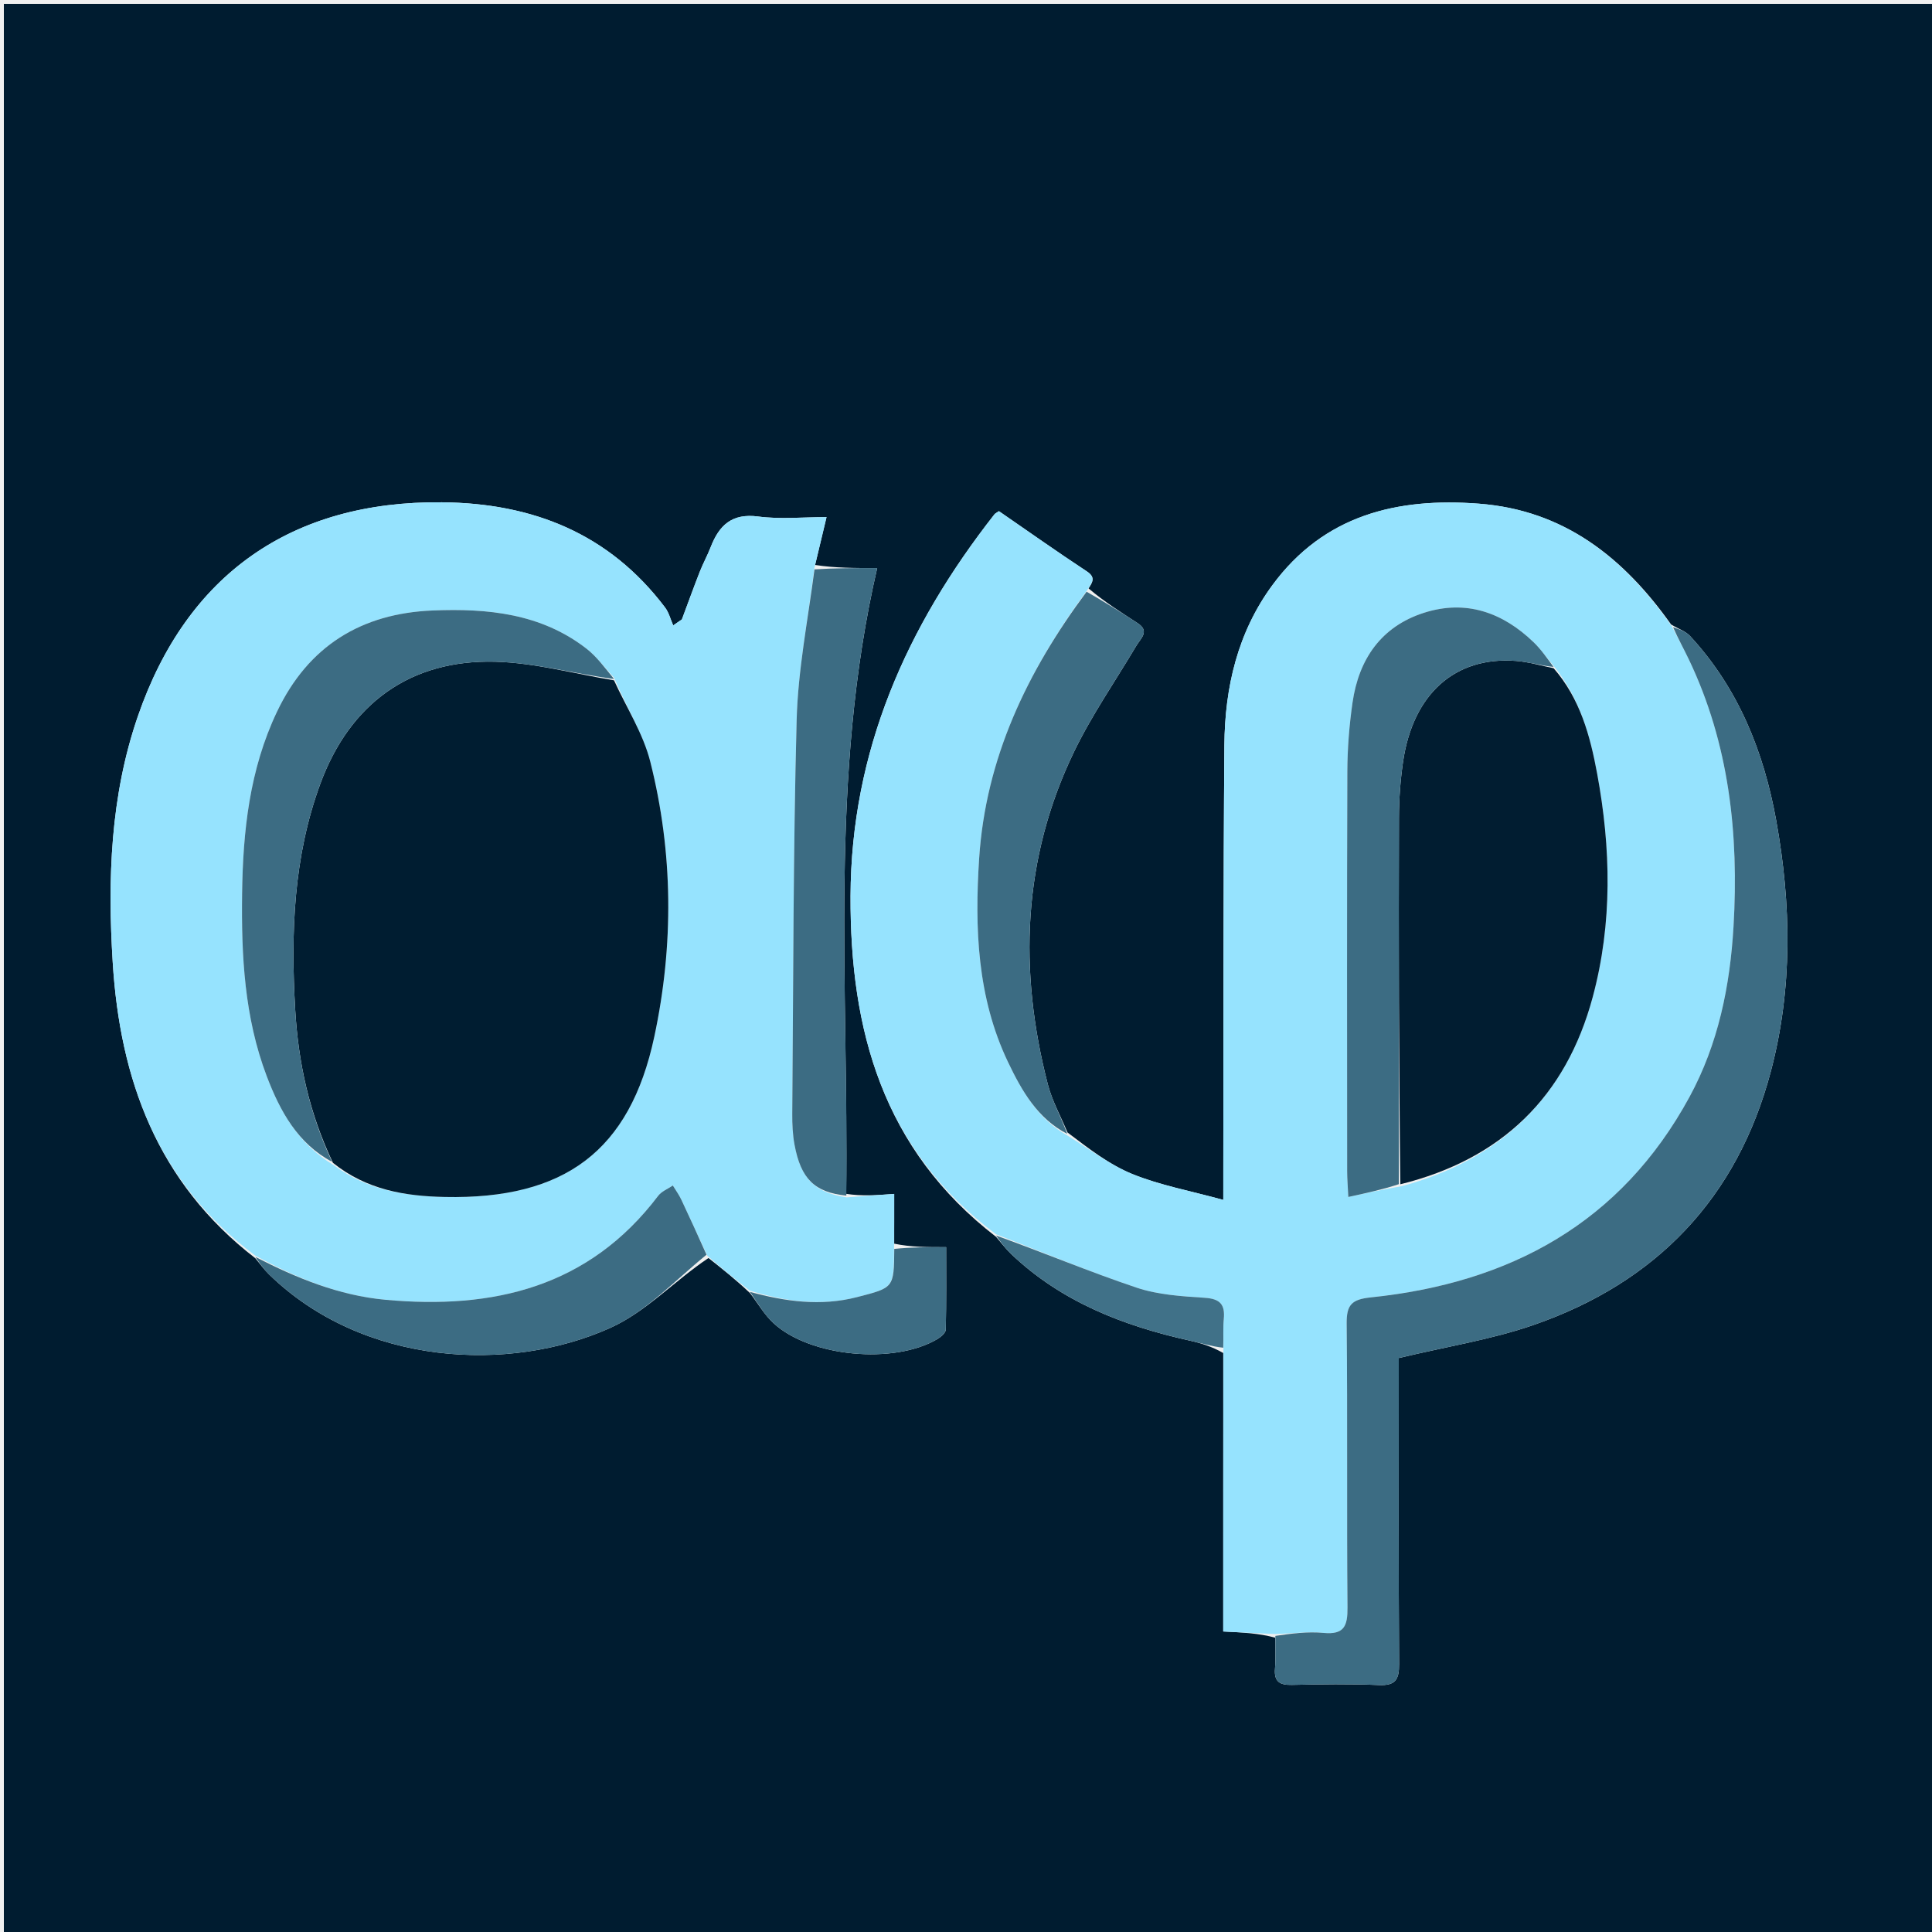
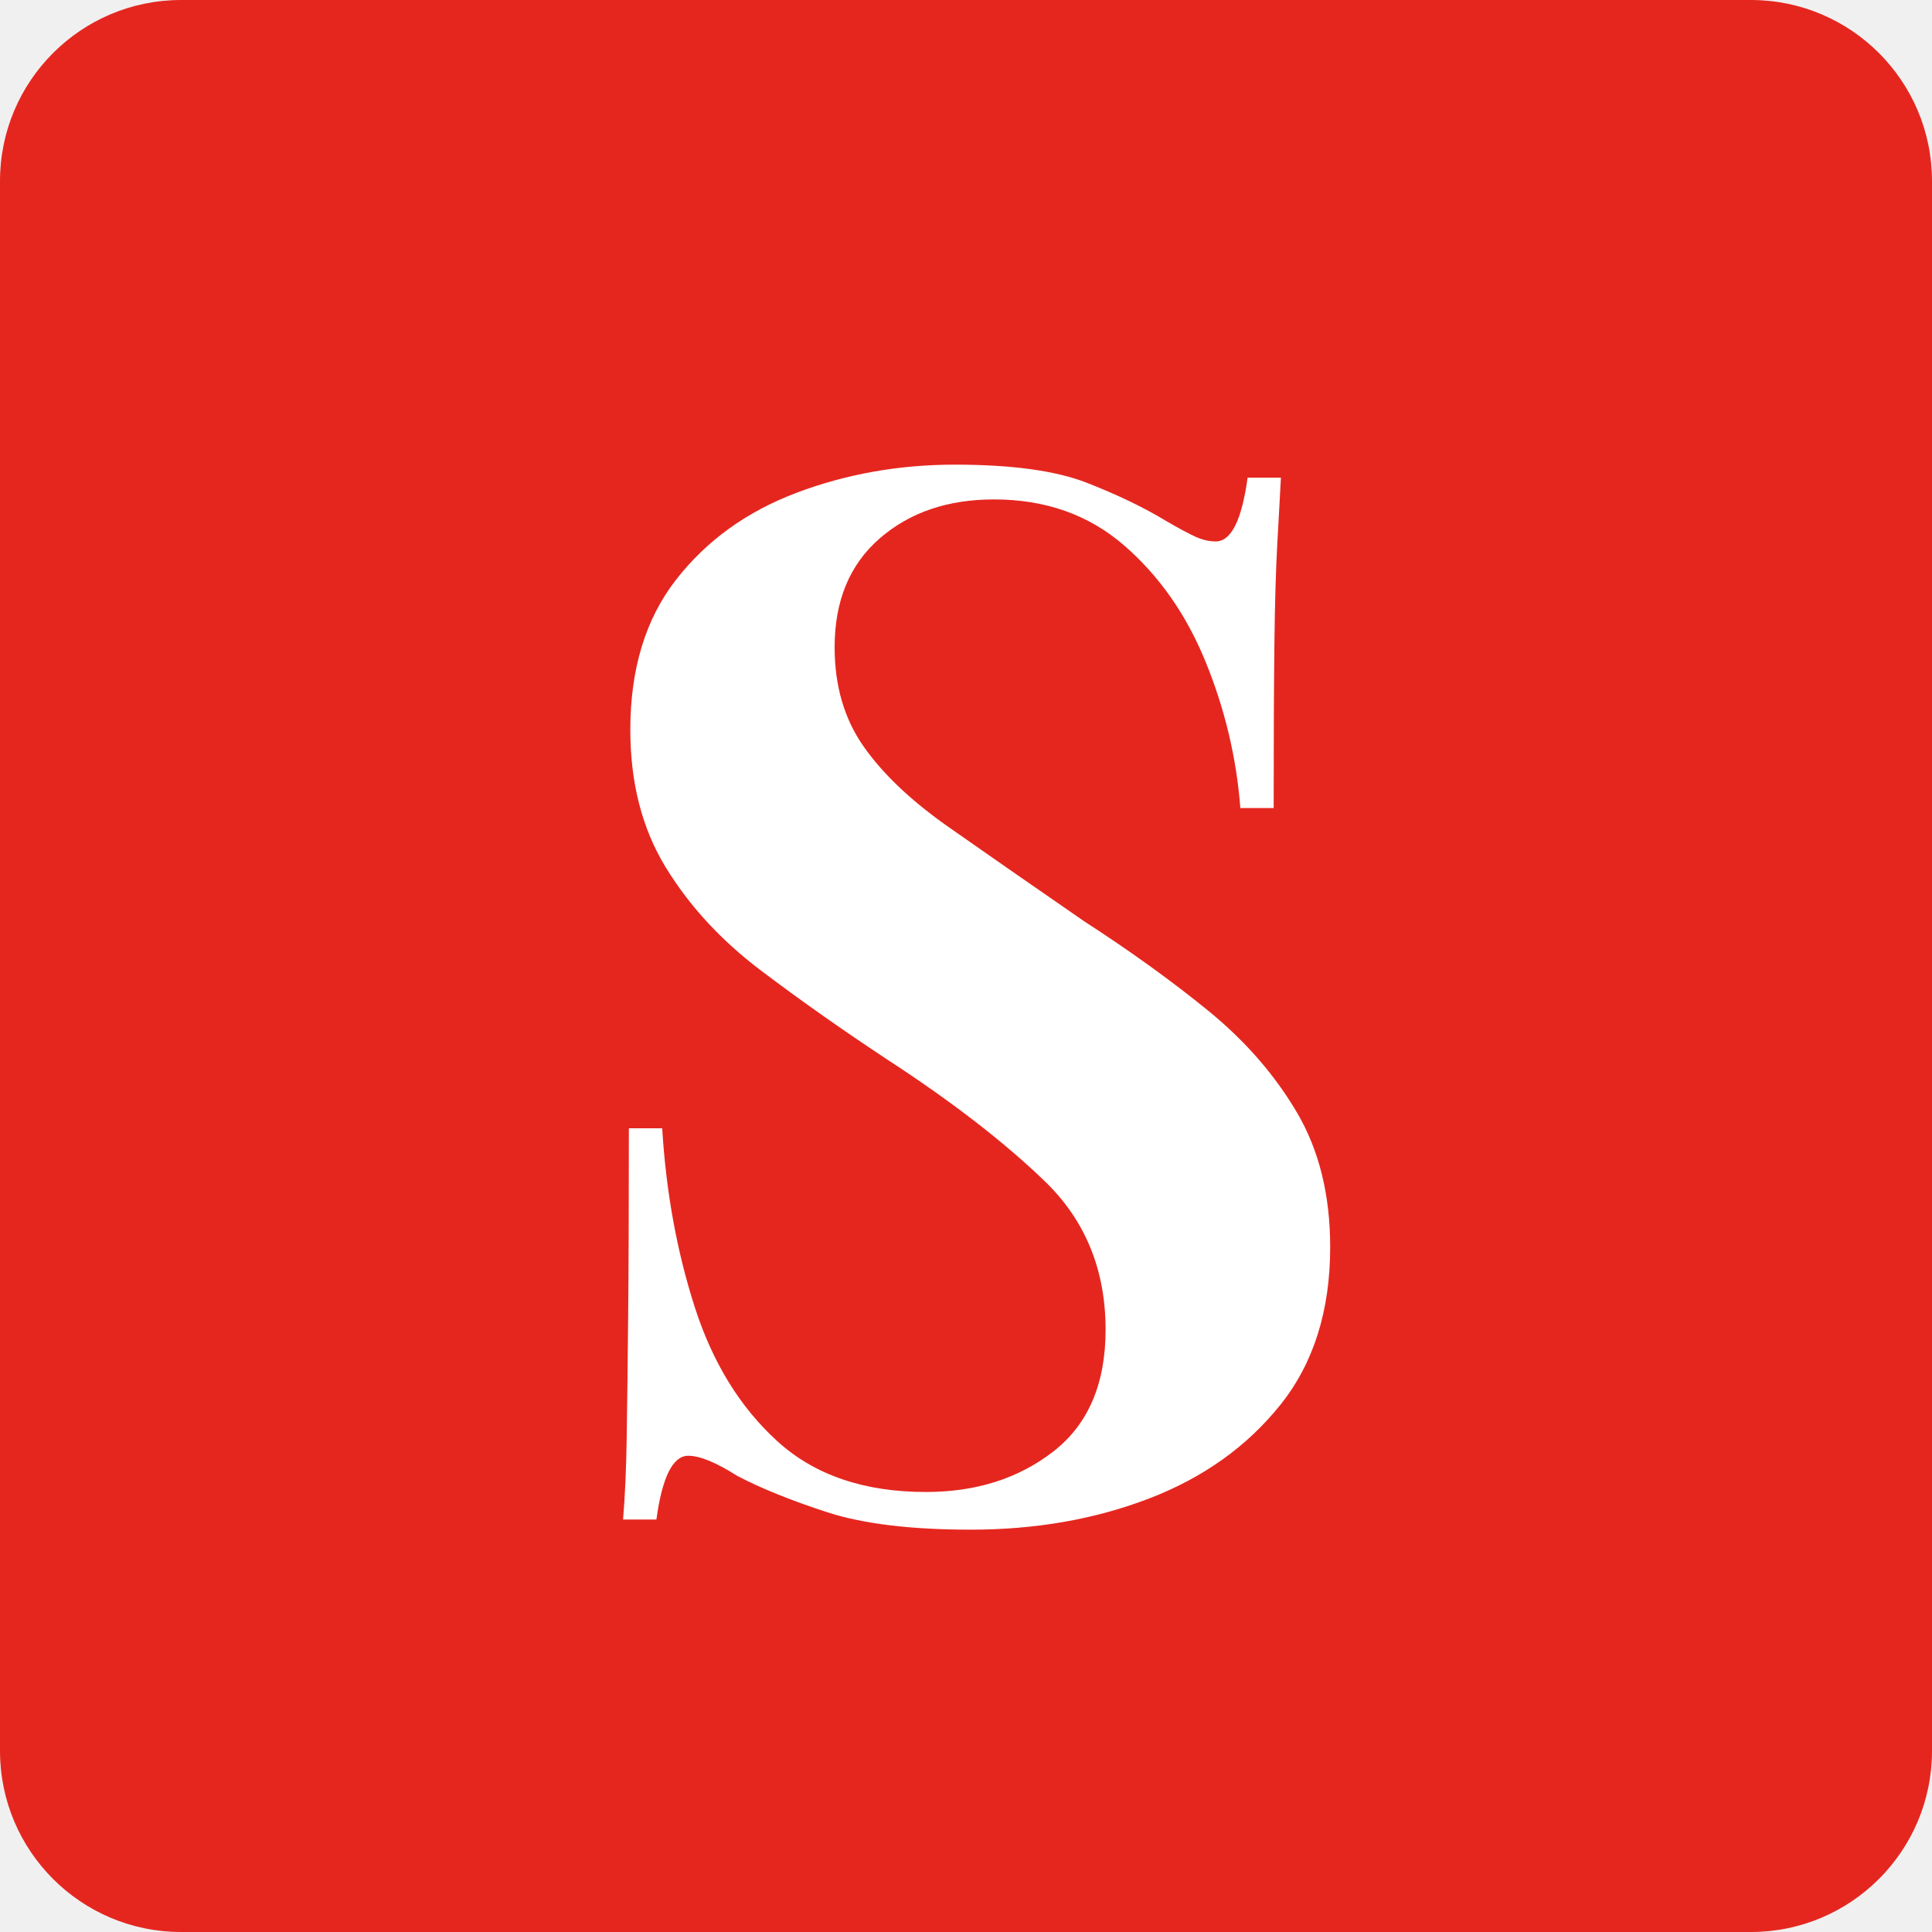
- <svg xmlns="http://www.w3.org/2000/svg" version="1.1" id="Layer_1" x="0px" y="0px" width="100%" viewBox="0 0 500 500" enable-background="new 0 0 500 500" xml:space="preserve">
-   <path fill="#001C30" opacity="1" stroke="none" d=" M316,501   C210.667,501 105.833,501 1,501   C1,334.333 1,167.667 1,1   C167.667,1 334.333,1 501,1   C501,167.667 501,334.333 501,501   C439.5,501 378,501 316,501  M231.418,321.862   C231.418,317.579 231.418,313.296 231.418,308.987   C226.912,309.314 222.993,309.598 218.986,308.963   C219.652,255.12 214.504,201.013 227.016,147.011   C221.229,147.011 216.105,147.011 210.946,146.211   C211.901,142.218 212.856,138.224 213.907,133.829   C207.813,133.829 201.922,134.43 196.21,133.674   C189.402,132.774 186.109,135.959 183.921,141.602   C183.081,143.767 181.944,145.817 181.097,147.98   C179.497,152.066 178.008,156.195 176.473,160.306   C175.723,160.822 174.973,161.337 174.223,161.853   C173.534,160.295 173.115,158.532 172.115,157.209   C157.635,138.053 137.842,130.212 114.358,129.992   C75.445,129.626 48.342,148.645 35.682,185.361   C28.537,206.083 27.834,227.515 29.17,249.029   C31.048,279.266 40.634,306.014 66.073,325.625   C67.242,327.015 68.302,328.517 69.596,329.779   C93.954,353.546 131.932,355.397 157.992,343.637   C167.224,339.47 174.676,331.362 183.357,325.574   C186.906,328.38 190.455,331.187 194.127,334.677   C196.138,337.294 197.823,340.266 200.217,342.466   C209.722,351.199 231.41,353.184 242.618,346.534   C243.524,345.996 244.742,344.949 244.761,344.114   C244.931,336.893 244.859,329.666 244.859,322.76   C239.916,322.76 235.719,322.76 231.418,321.862  M276.261,293.075   C274.539,288.936 272.291,284.934 271.18,280.638   C263.573,251.206 264.593,222.271 277.953,194.571   C282.551,185.036 288.677,176.239 294.094,167.099   C295.202,165.229 297.621,163.363 294.435,161.281   C290.143,158.476 285.804,155.746 281.719,152.279   C282.753,150.686 283.625,149.42 281.252,147.859   C273.538,142.783 266.001,137.441 258.521,132.288   C257.893,132.726 257.555,132.863 257.359,133.112   C234.607,162.141 220.262,194.331 220.119,231.895   C219.988,266.533 228.41,297.464 257.778,320.089   C259.071,321.574 260.254,323.176 261.674,324.528   C274.7,336.925 290.737,343.132 307.935,346.957   C310.811,347.596 313.633,348.483 316.57,350.155   C316.57,374.133 316.57,398.111 316.57,422.227   C321.545,422.473 325.815,422.684 330.035,423.837   C330.027,426.503 330.186,429.183 329.968,431.832   C329.69,435.205 331.182,436.119 334.342,436.049   C341.837,435.882 349.348,435.762 356.832,436.088   C361.119,436.275 362.108,434.706 362.082,430.666   C361.918,405.839 362,381.01 362,356.182   C362,354.25 362,352.318 362,351.461   C374.312,348.508 385.911,346.7 396.828,342.922   C428.657,331.91 449.612,310.065 458.289,277.284   C463.964,255.842 463.588,234.031 459.685,212.369   C456.481,194.585 449.896,178.117 437.373,164.585   C436.272,163.395 434.503,162.823 432.476,161.613   C420.229,144.33 404.835,132.055 382.781,130.354   C361.534,128.715 342.651,133.298 329.3,151.429   C320.291,163.663 316.989,177.903 316.871,192.783   C316.579,229.726 316.657,266.671 316.588,303.615   C316.584,305.51 316.587,307.405 316.587,310.537   C307.949,308.161 300.2,306.747 293.057,303.842   C287.053,301.4 281.754,297.222 276.261,293.075  z" />
-   <path fill="#96E3FE" opacity="1" stroke="none" d=" M330.086,422.895   C325.815,422.684 321.545,422.473 316.57,422.227   C316.57,398.111 316.57,374.133 316.618,349.238   C316.668,346.001 316.494,343.664 316.714,341.365   C317.072,337.628 315.786,336.13 311.812,335.871   C305.888,335.484 299.736,335.117 294.18,333.255   C281.874,329.131 269.878,324.083 257.755,319.411   C228.41,297.464 219.988,266.533 220.119,231.895   C220.262,194.331 234.607,162.141 257.359,133.112   C257.555,132.863 257.893,132.726 258.521,132.288   C266.001,137.441 273.538,142.783 281.252,147.859   C283.625,149.42 282.753,150.686 281.328,152.782   C265.789,173.854 255.091,196.261 253.405,222.148   C252.231,240.18 252.882,258.114 260.863,274.843   C264.417,282.292 268.536,289.519 276.143,293.813   C281.754,297.222 287.053,301.4 293.057,303.842   C300.2,306.747 307.949,308.161 316.587,310.537   C316.587,307.405 316.584,305.51 316.588,303.615   C316.657,266.671 316.579,229.726 316.871,192.783   C316.989,177.903 320.291,163.663 329.3,151.429   C342.651,133.298 361.534,128.715 382.781,130.354   C404.835,132.055 420.229,144.33 432.706,162.15   C434.315,165.334 435.775,167.944 437.061,170.637   C447.54,192.565 450.03,215.899 448.635,239.765   C447.736,255.14 444.712,270.135 437.251,283.868   C419.483,316.57 390.718,332.034 354.788,335.762   C349.804,336.279 348.465,337.663 348.515,342.582   C348.766,367.05 348.513,391.524 348.73,415.993   C348.772,420.761 347.91,423.105 342.53,422.594   C338.429,422.203 334.238,422.76 330.086,422.895  M362.814,306.973   C388.559,300.021 405.256,283.874 412.199,258.021   C417.343,238.864 416.914,219.514 413.335,200.18   C411.516,190.349 408.899,180.747 402.015,172.249   C400.314,170.222 398.777,168.024 396.882,166.197   C388.861,158.466 379.361,155.128 368.538,158.587   C357.457,162.128 351.652,170.581 350.033,181.823   C349.183,187.728 348.71,193.739 348.689,199.704   C348.566,234.159 348.624,268.615 348.64,303.071   C348.641,305.011 348.811,306.952 348.944,309.773   C353.74,308.73 357.894,307.826 362.814,306.973  z" />
-   <path fill="#96E3FE" opacity="1" stroke="none" d=" M66.054,324.936   C40.634,306.014 31.048,279.266 29.17,249.029   C27.834,227.515 28.537,206.083 35.682,185.361   C48.342,148.645 75.445,129.626 114.358,129.992   C137.842,130.212 157.635,138.053 172.115,157.209   C173.115,158.532 173.534,160.295 174.223,161.853   C174.973,161.337 175.723,160.822 176.473,160.306   C178.008,156.195 179.497,152.066 181.097,147.98   C181.944,145.817 183.081,143.767 183.921,141.602   C186.109,135.959 189.402,132.774 196.21,133.674   C201.922,134.43 207.813,133.829 213.907,133.829   C212.856,138.224 211.901,142.218 210.77,146.955   C209.055,160.584 206.513,173.441 206.171,186.356   C205.272,220.326 205.316,254.32 205.034,288.305   C205.013,290.955 205.141,293.654 205.621,296.252   C207.253,305.074 210.838,308.606 219.075,309.882   C222.993,309.598 226.912,309.314 231.418,308.987   C231.418,313.296 231.418,317.579 231.382,322.77   C231.352,333.354 231.323,333.241 221.796,335.695   C212.309,338.139 203.131,336.796 194.004,333.994   C190.455,331.187 186.906,328.38 183.056,324.98   C180.612,319.733 178.499,315.064 176.306,310.434   C175.705,309.166 174.859,308.014 174.126,306.809   C172.843,307.689 171.22,308.31 170.329,309.486   C152.385,333.171 127.621,338.953 99.738,336.382   C87.638,335.266 76.619,330.705 66.054,324.936  M86.4,301.569   C94.922,307.962 104.844,309.559 115.104,309.774   C146.086,310.424 163.006,297.897 169.33,268.308   C174.389,244.636 174.232,220.682 168.298,197.143   C166.446,189.796 162.107,183.076 158.919,175.375   C156.553,172.852 154.47,169.963 151.771,167.869   C140.019,158.75 126.163,157.418 112,157.993   C93.462,158.746 79.762,167.216 71.68,184.209   C64.582,199.133 62.868,215.078 62.654,231.317   C62.444,247.351 63.25,263.265 69.014,278.469   C72.471,287.586 77.063,295.961 86.4,301.569  z" />
-   <path fill="#3C6C83" opacity="1" stroke="none" d=" M330.061,423.366   C334.238,422.76 338.429,422.203 342.53,422.594   C347.91,423.105 348.772,420.761 348.73,415.993   C348.513,391.524 348.766,367.05 348.515,342.582   C348.465,337.663 349.804,336.279 354.788,335.762   C390.718,332.034 419.483,316.57 437.251,283.868   C444.712,270.135 447.736,255.14 448.635,239.765   C450.03,215.899 447.54,192.565 437.061,170.637   C435.775,167.944 434.315,165.334 432.99,162.325   C434.503,162.823 436.272,163.395 437.373,164.585   C449.896,178.117 456.481,194.585 459.685,212.369   C463.588,234.031 463.964,255.842 458.289,277.284   C449.612,310.065 428.657,331.91 396.828,342.922   C385.911,346.7 374.312,348.508 362,351.461   C362,352.318 362,354.25 362,356.182   C362,381.01 361.918,405.839 362.082,430.666   C362.108,434.706 361.119,436.275 356.832,436.088   C349.348,435.762 341.837,435.882 334.342,436.049   C331.182,436.119 329.69,435.205 329.968,431.832   C330.186,429.183 330.027,426.503 330.061,423.366  z" />
-   <path fill="#3C6C83" opacity="1" stroke="none" d=" M219.031,309.422   C210.838,308.606 207.253,305.074 205.621,296.252   C205.141,293.654 205.013,290.955 205.034,288.305   C205.316,254.32 205.272,220.326 206.171,186.356   C206.513,173.441 209.055,160.584 210.787,147.355   C216.105,147.011 221.229,147.011 227.016,147.011   C214.504,201.013 219.652,255.12 219.031,309.422  z" />
-   <path fill="#3C6C83" opacity="1" stroke="none" d=" M276.202,293.444   C268.536,289.519 264.417,282.292 260.863,274.843   C252.882,258.114 252.231,240.18 253.405,222.148   C255.091,196.261 265.789,173.854 281.21,153.134   C285.804,155.746 290.143,158.476 294.435,161.281   C297.621,163.363 295.202,165.229 294.094,167.099   C288.677,176.239 282.551,185.036 277.953,194.571   C264.593,222.271 263.573,251.206 271.18,280.638   C272.291,284.934 274.539,288.936 276.202,293.444  z" />
-   <path fill="#3C6C83" opacity="1" stroke="none" d=" M66.063,325.28   C76.619,330.705 87.638,335.266 99.738,336.382   C127.621,338.953 152.385,333.171 170.329,309.486   C171.22,308.31 172.843,307.689 174.126,306.809   C174.859,308.014 175.705,309.166 176.306,310.434   C178.499,315.064 180.612,319.733 182.848,324.72   C174.676,331.362 167.224,339.47 157.992,343.637   C131.932,355.397 93.954,353.546 69.596,329.779   C68.302,328.517 67.242,327.015 66.063,325.28  z" />
-   <path fill="#3C6C83" opacity="1" stroke="none" d=" M194.066,334.336   C203.131,336.796 212.309,338.139 221.796,335.695   C231.323,333.241 231.352,333.354 231.435,323.219   C235.719,322.76 239.916,322.76 244.859,322.76   C244.859,329.666 244.931,336.893 244.761,344.114   C244.742,344.949 243.524,345.996 242.618,346.534   C231.41,353.184 209.722,351.199 200.217,342.466   C197.823,340.266 196.138,337.294 194.066,334.336  z" />
-   <path fill="#407188" opacity="1" stroke="none" d=" M257.767,319.75   C269.878,324.083 281.874,329.131 294.18,333.255   C299.736,335.117 305.888,335.484 311.812,335.871   C315.786,336.13 317.072,337.628 316.714,341.365   C316.494,343.664 316.668,346.001 316.573,348.788   C313.633,348.483 310.811,347.596 307.935,346.957   C290.737,343.132 274.7,336.925 261.674,324.528   C260.254,323.176 259.071,321.574 257.767,319.75  z" />
-   <path fill="#011D31" opacity="1" stroke="none" d=" M402.075,172.937   C408.899,180.747 411.516,190.349 413.335,200.18   C416.914,219.514 417.343,238.864 412.199,258.021   C405.256,283.874 388.559,300.021 362.414,306.485   C362.008,274.541 361.959,243.087 362.045,211.632   C362.058,206.827 362.413,201.982 363.097,197.225   C365.632,179.606 376.559,169.838 392.345,171.046   C395.617,171.296 398.833,172.287 402.075,172.937  z" />
-   <path fill="#3C6C83" opacity="1" stroke="none" d=" M402.045,172.593   C398.833,172.287 395.617,171.296 392.345,171.046   C376.559,169.838 365.632,179.606 363.097,197.225   C362.413,201.982 362.058,206.827 362.045,211.632   C361.959,243.087 362.008,274.541 362.03,306.459   C357.894,307.826 353.74,308.73 348.944,309.773   C348.811,306.952 348.641,305.011 348.64,303.071   C348.624,268.615 348.566,234.159 348.689,199.704   C348.71,193.739 349.183,187.728 350.033,181.823   C351.652,170.581 357.457,162.128 368.538,158.587   C379.361,155.128 388.861,158.466 396.882,166.197   C398.777,168.024 400.314,170.222 402.045,172.593  z" />
-   <path fill="#001D31" opacity="1" stroke="none" d=" M158.906,176.069   C162.107,183.076 166.446,189.796 168.298,197.143   C174.232,220.682 174.389,244.636 169.33,268.308   C163.006,297.897 146.086,310.424 115.104,309.774   C104.844,309.559 94.922,307.962 86.165,300.94   C79.989,288.001 77.196,274.898 76.403,261.353   C75.241,241.491 75.926,221.784 82.903,202.832   C90.529,182.117 106.135,170.678 128.138,171.252   C138.429,171.52 148.652,174.383 158.906,176.069  z" />
-   <path fill="#3C6C83" opacity="1" stroke="none" d=" M158.913,175.722   C148.652,174.383 138.429,171.52 128.138,171.252   C106.135,170.678 90.529,182.117 82.903,202.832   C75.926,221.784 75.241,241.491 76.403,261.353   C77.196,274.898 79.989,288.001 85.946,300.678   C77.063,295.961 72.471,287.586 69.014,278.469   C63.25,263.265 62.444,247.351 62.654,231.317   C62.868,215.078 64.582,199.133 71.68,184.209   C79.762,167.216 93.462,158.746 112,157.993   C126.163,157.418 140.019,158.75 151.771,167.869   C154.47,169.963 156.553,172.852 158.913,175.722  z" />
+ <svg xmlns="http://www.w3.org/2000/svg" width="32px" height="32px" viewBox="0 0 32 32" version="1.1">
+   <g id="Page-1" stroke="none" stroke-width="1" fill="none" fill-rule="evenodd">
+     <g id="Group">
+       <rect id="Rectangle" fill="#E5261F" x="0" y="0" width="32" height="32" rx="3" />
+       <path d="M16.08,25.336 C17.152,25.336 18.136,25.164 19.032,24.82 C19.928,24.476 20.652,23.96 21.204,23.272 C21.756,22.584 22.032,21.712 22.032,20.656 C22.032,19.792 21.848,19.048 21.48,18.424 C21.112,17.8 20.624,17.24 20.016,16.744 C19.408,16.248 18.72,15.752 17.952,15.256 C17.072,14.648 16.324,14.128 15.708,13.696 C15.092,13.264 14.624,12.82 14.304,12.364 C13.984,11.908 13.824,11.36 13.824,10.72 C13.824,9.952 14.072,9.352 14.568,8.92 C15.064,8.488 15.696,8.272 16.464,8.272 C17.312,8.272 18.028,8.524 18.612,9.028 C19.196,9.532 19.648,10.176 19.968,10.96 C20.288,11.744 20.48,12.552 20.544,13.384 L20.544,13.384 L21.096,13.384 C21.096,12.264 21.1,11.36 21.108,10.672 C21.116,9.984 21.132,9.428 21.156,9.004 L21.17,8.757 C21.188,8.437 21.203,8.155 21.216,7.912 L21.216,7.912 L20.664,7.912 C20.568,8.616 20.392,8.968 20.136,8.968 C20.024,8.968 19.908,8.94 19.788,8.884 C19.668,8.828 19.512,8.744 19.32,8.632 C18.952,8.408 18.512,8.196 18,7.996 C17.488,7.796 16.76,7.696 15.816,7.696 C14.888,7.696 14.012,7.852 13.188,8.164 C12.364,8.476 11.7,8.956 11.196,9.604 C10.692,10.252 10.44,11.08 10.44,12.088 C10.44,12.968 10.636,13.728 11.028,14.368 C11.42,15.008 11.944,15.576 12.6,16.072 C13.256,16.568 13.96,17.064 14.712,17.56 C15.768,18.248 16.632,18.916 17.304,19.564 C17.976,20.212 18.312,21.032 18.312,22.024 C18.312,22.92 18.024,23.592 17.448,24.04 C16.872,24.488 16.168,24.712 15.336,24.712 C14.312,24.712 13.492,24.432 12.876,23.872 C12.26,23.312 11.804,22.572 11.508,21.652 C11.212,20.732 11.032,19.744 10.968,18.688 L10.968,18.688 L10.416,18.688 C10.416,19.952 10.412,20.996 10.404,21.82 C10.396,22.644 10.388,23.312 10.38,23.824 C10.372,24.336 10.352,24.784 10.32,25.168 L10.32,25.168 L10.872,25.168 C10.968,24.464 11.144,24.112 11.4,24.112 C11.592,24.112 11.864,24.224 12.216,24.448 C12.616,24.656 13.112,24.856 13.704,25.048 C14.296,25.24 15.088,25.336 16.08,25.336 Z" id="S" fill="#FFFFFF" fill-rule="nonzero" />
+     </g>
+   </g>
</svg>
